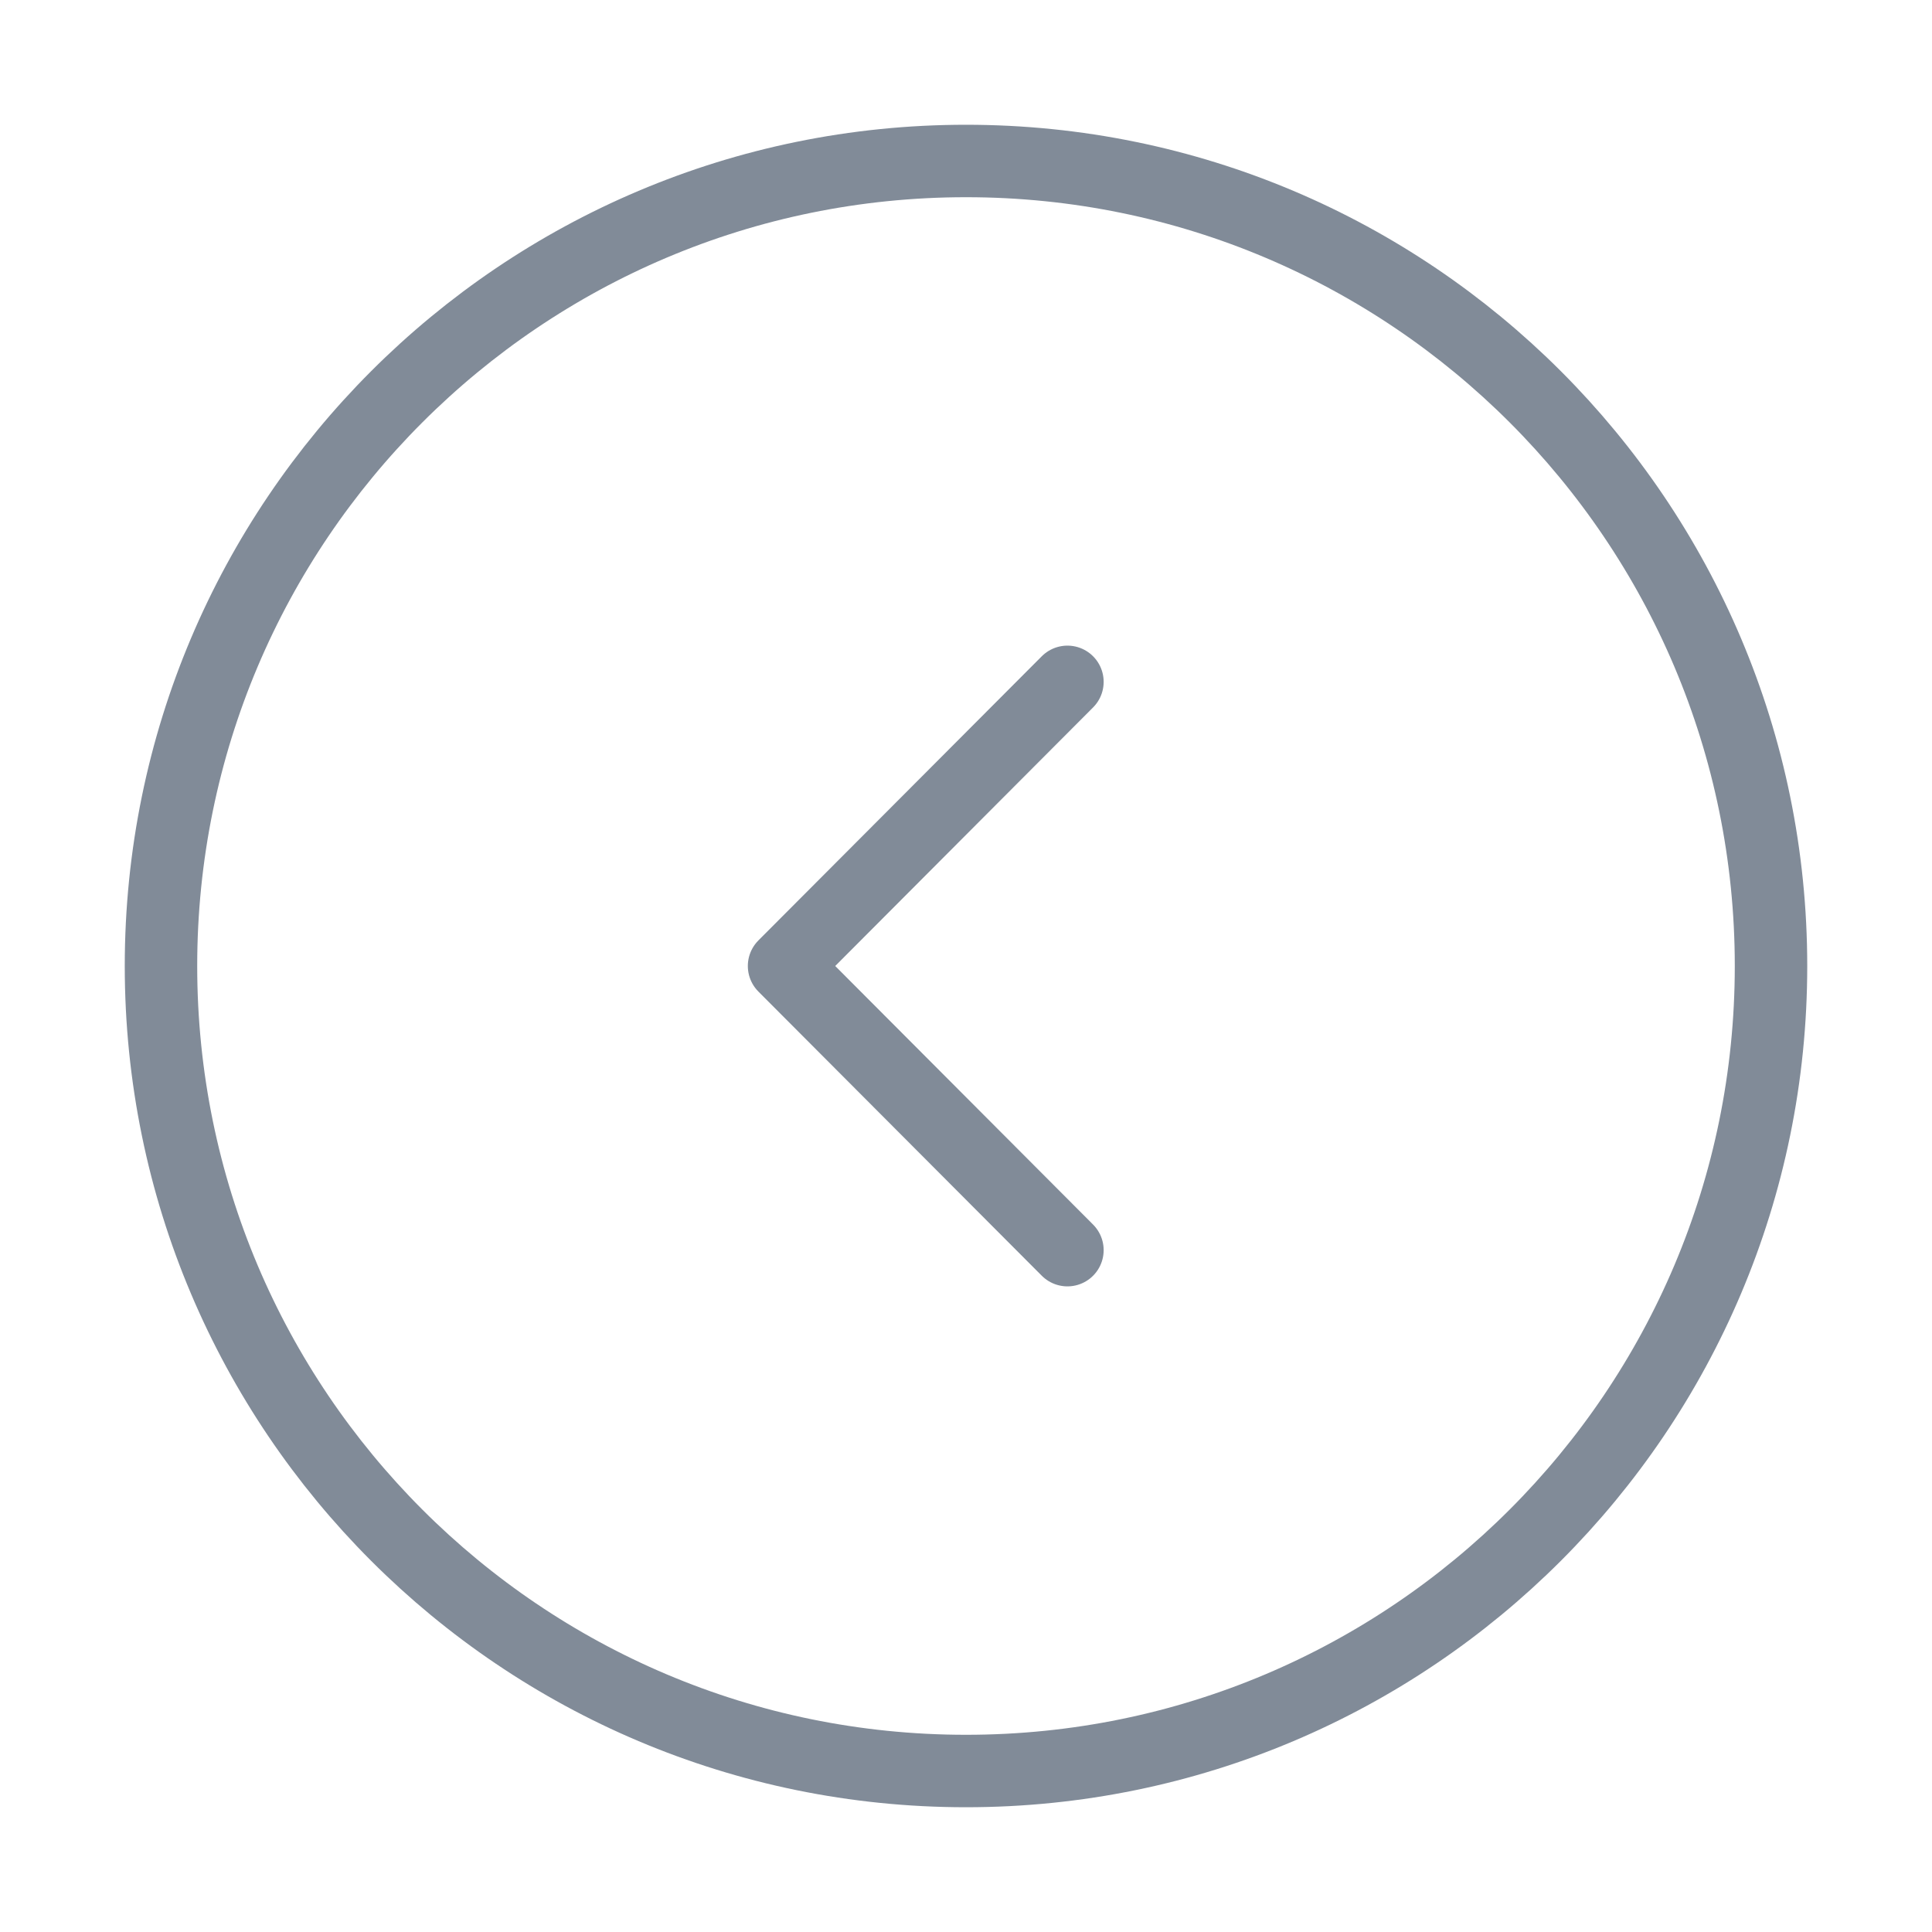
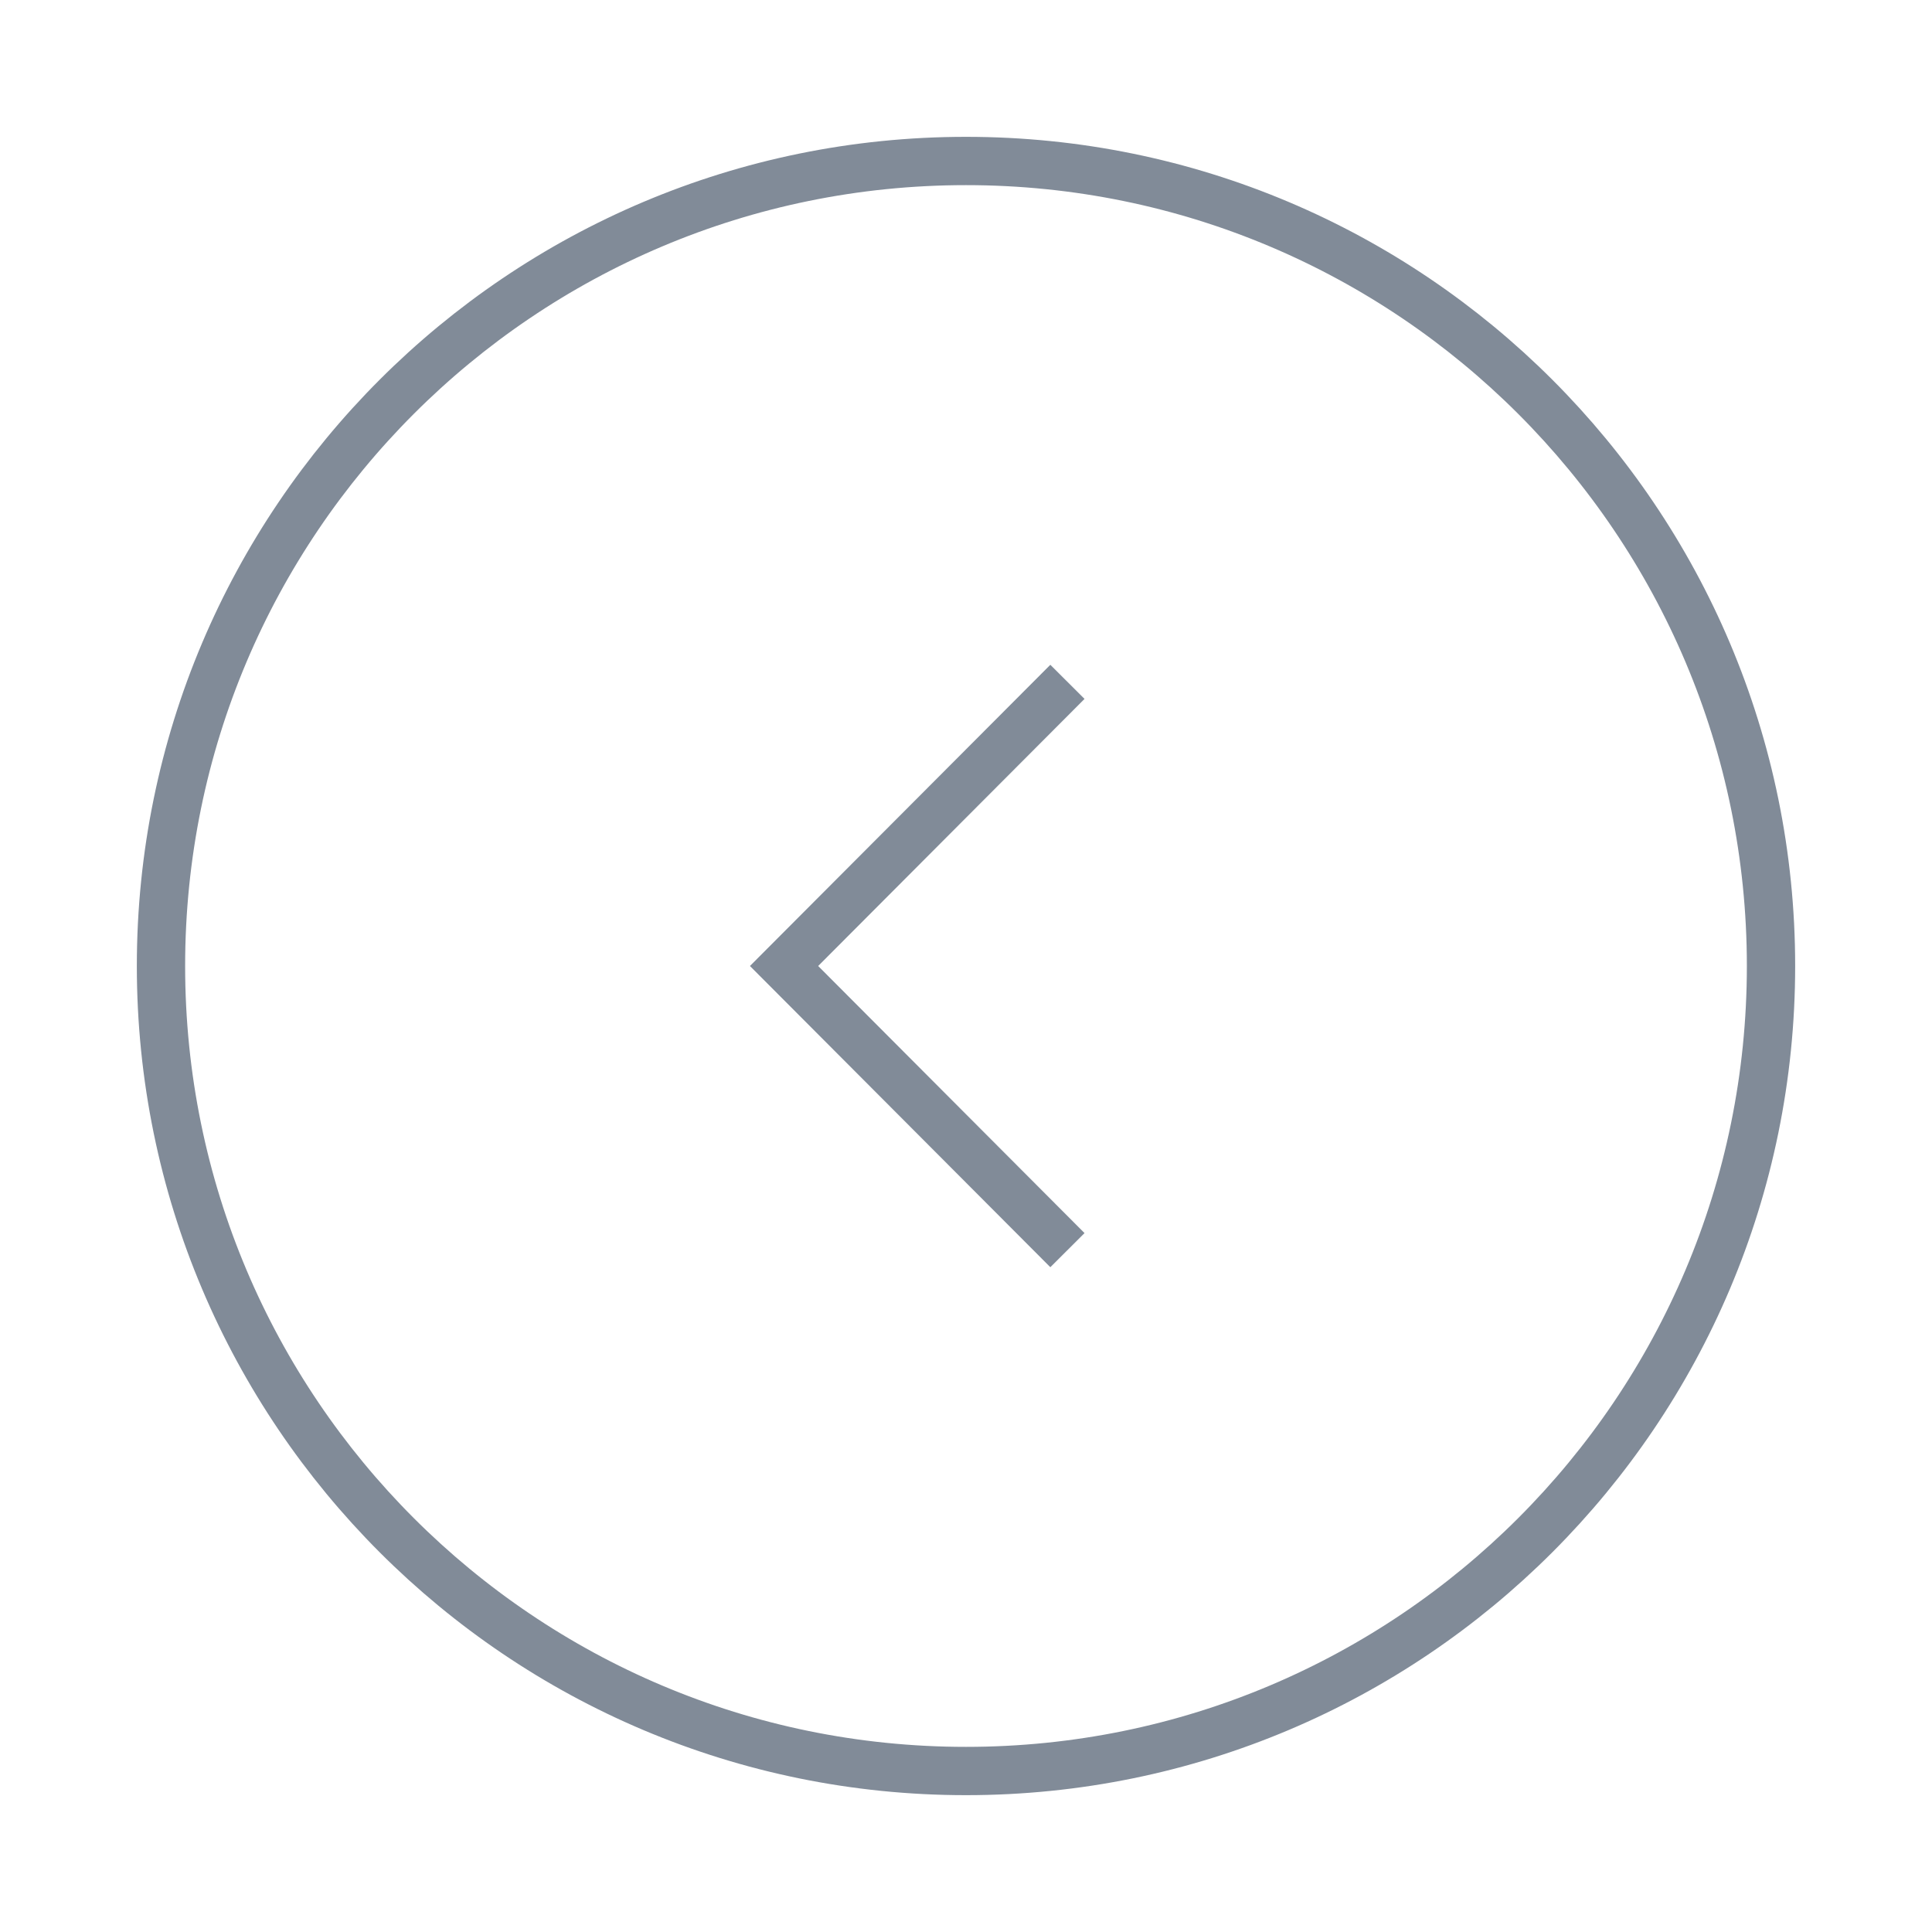
<svg xmlns="http://www.w3.org/2000/svg" width="40" height="40" viewBox="0 0 40 40" fill="none">
-   <path d="M20 36.667C29.205 36.667 36.667 29.205 36.667 20C36.667 10.795 29.205 3.333 20 3.333C10.795 3.333 3.333 10.795 3.333 20C3.333 29.205 10.795 36.667 20 36.667Z" stroke="#818B98" stroke-width="1.5" stroke-miterlimit="10" stroke-linecap="round" stroke-linejoin="round" />
-   <path d="M22.1 25.883L16.233 20L22.1 14.117" stroke="#818B98" stroke-width="1.5" stroke-linecap="round" stroke-linejoin="round" />
+   <path d="M20 36.667C29.205 36.667 36.667 29.205 36.667 20C36.667 10.795 29.205 3.333 20 3.333C10.795 3.333 3.333 10.795 3.333 20C3.333 29.205 10.795 36.667 20 36.667Z" stroke="#818B98" strokeWidth="1.5" strokeMiterlimit="10" strokeLinecap="round" strokeLinejoin="round" />
+   <path d="M22.1 25.883L16.233 20L22.1 14.117" stroke="#818B98" strokeWidth="1.5" strokeLinecap="round" strokeLinejoin="round" />
</svg>
